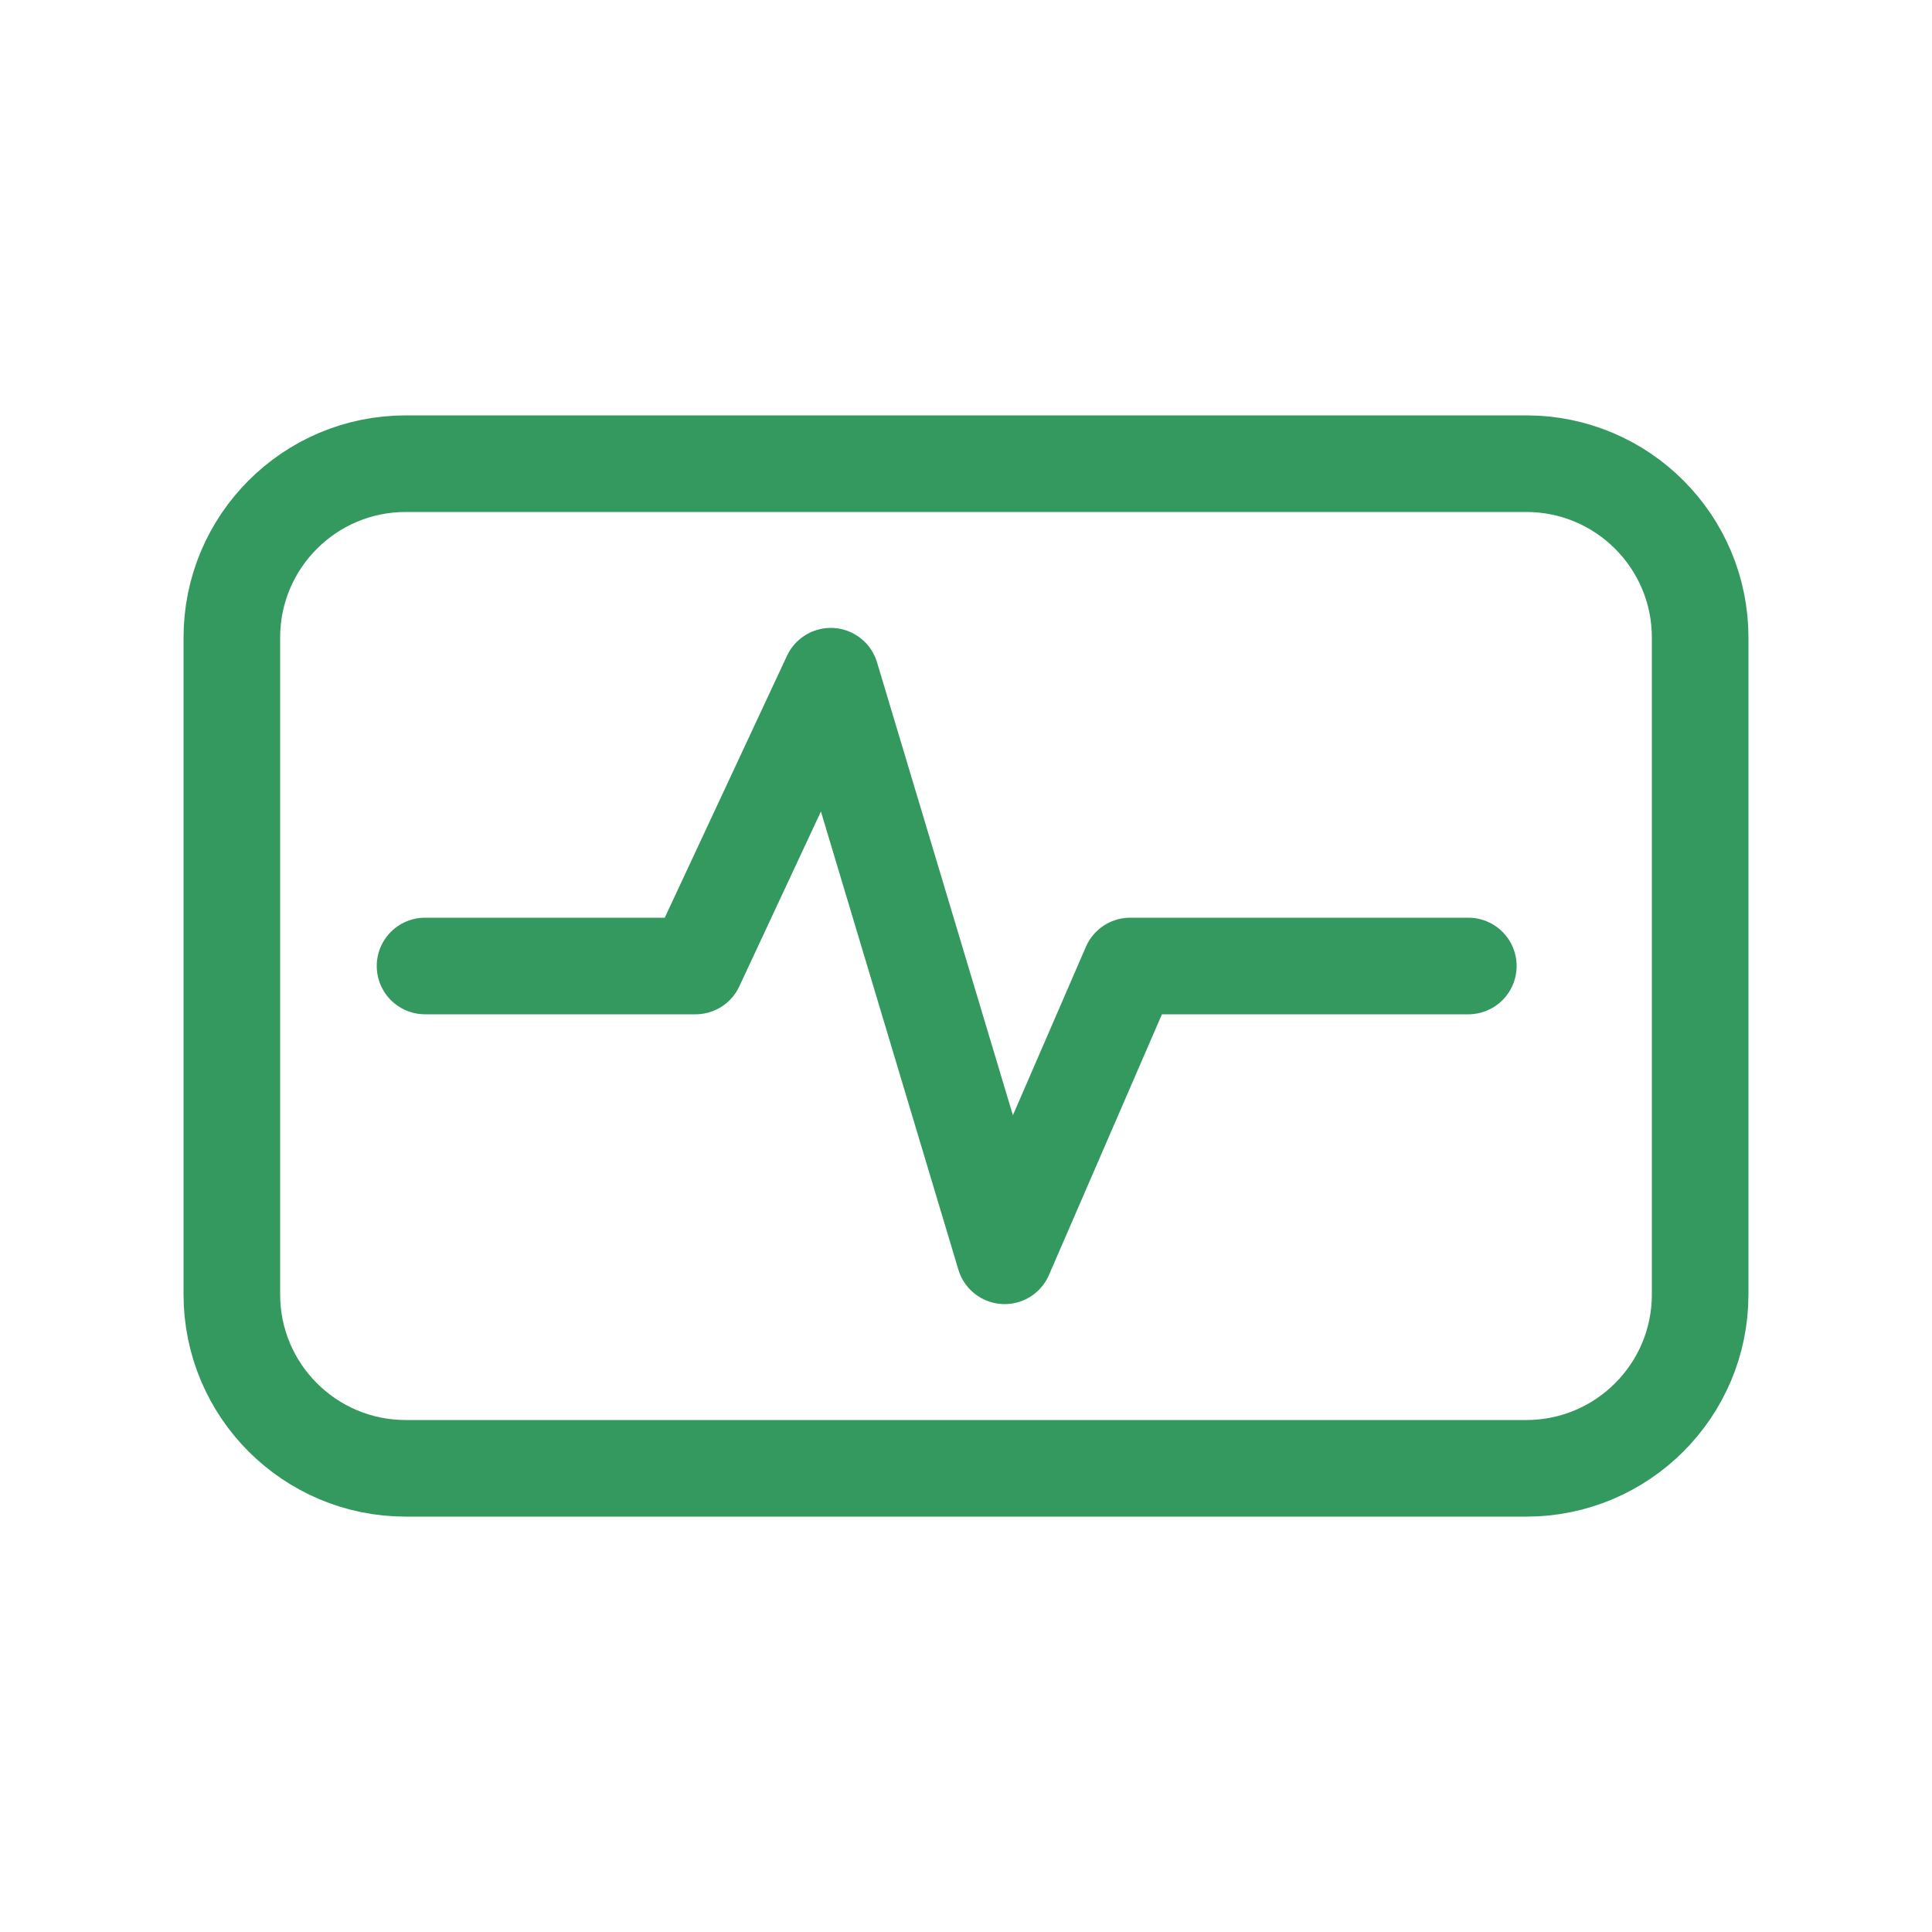
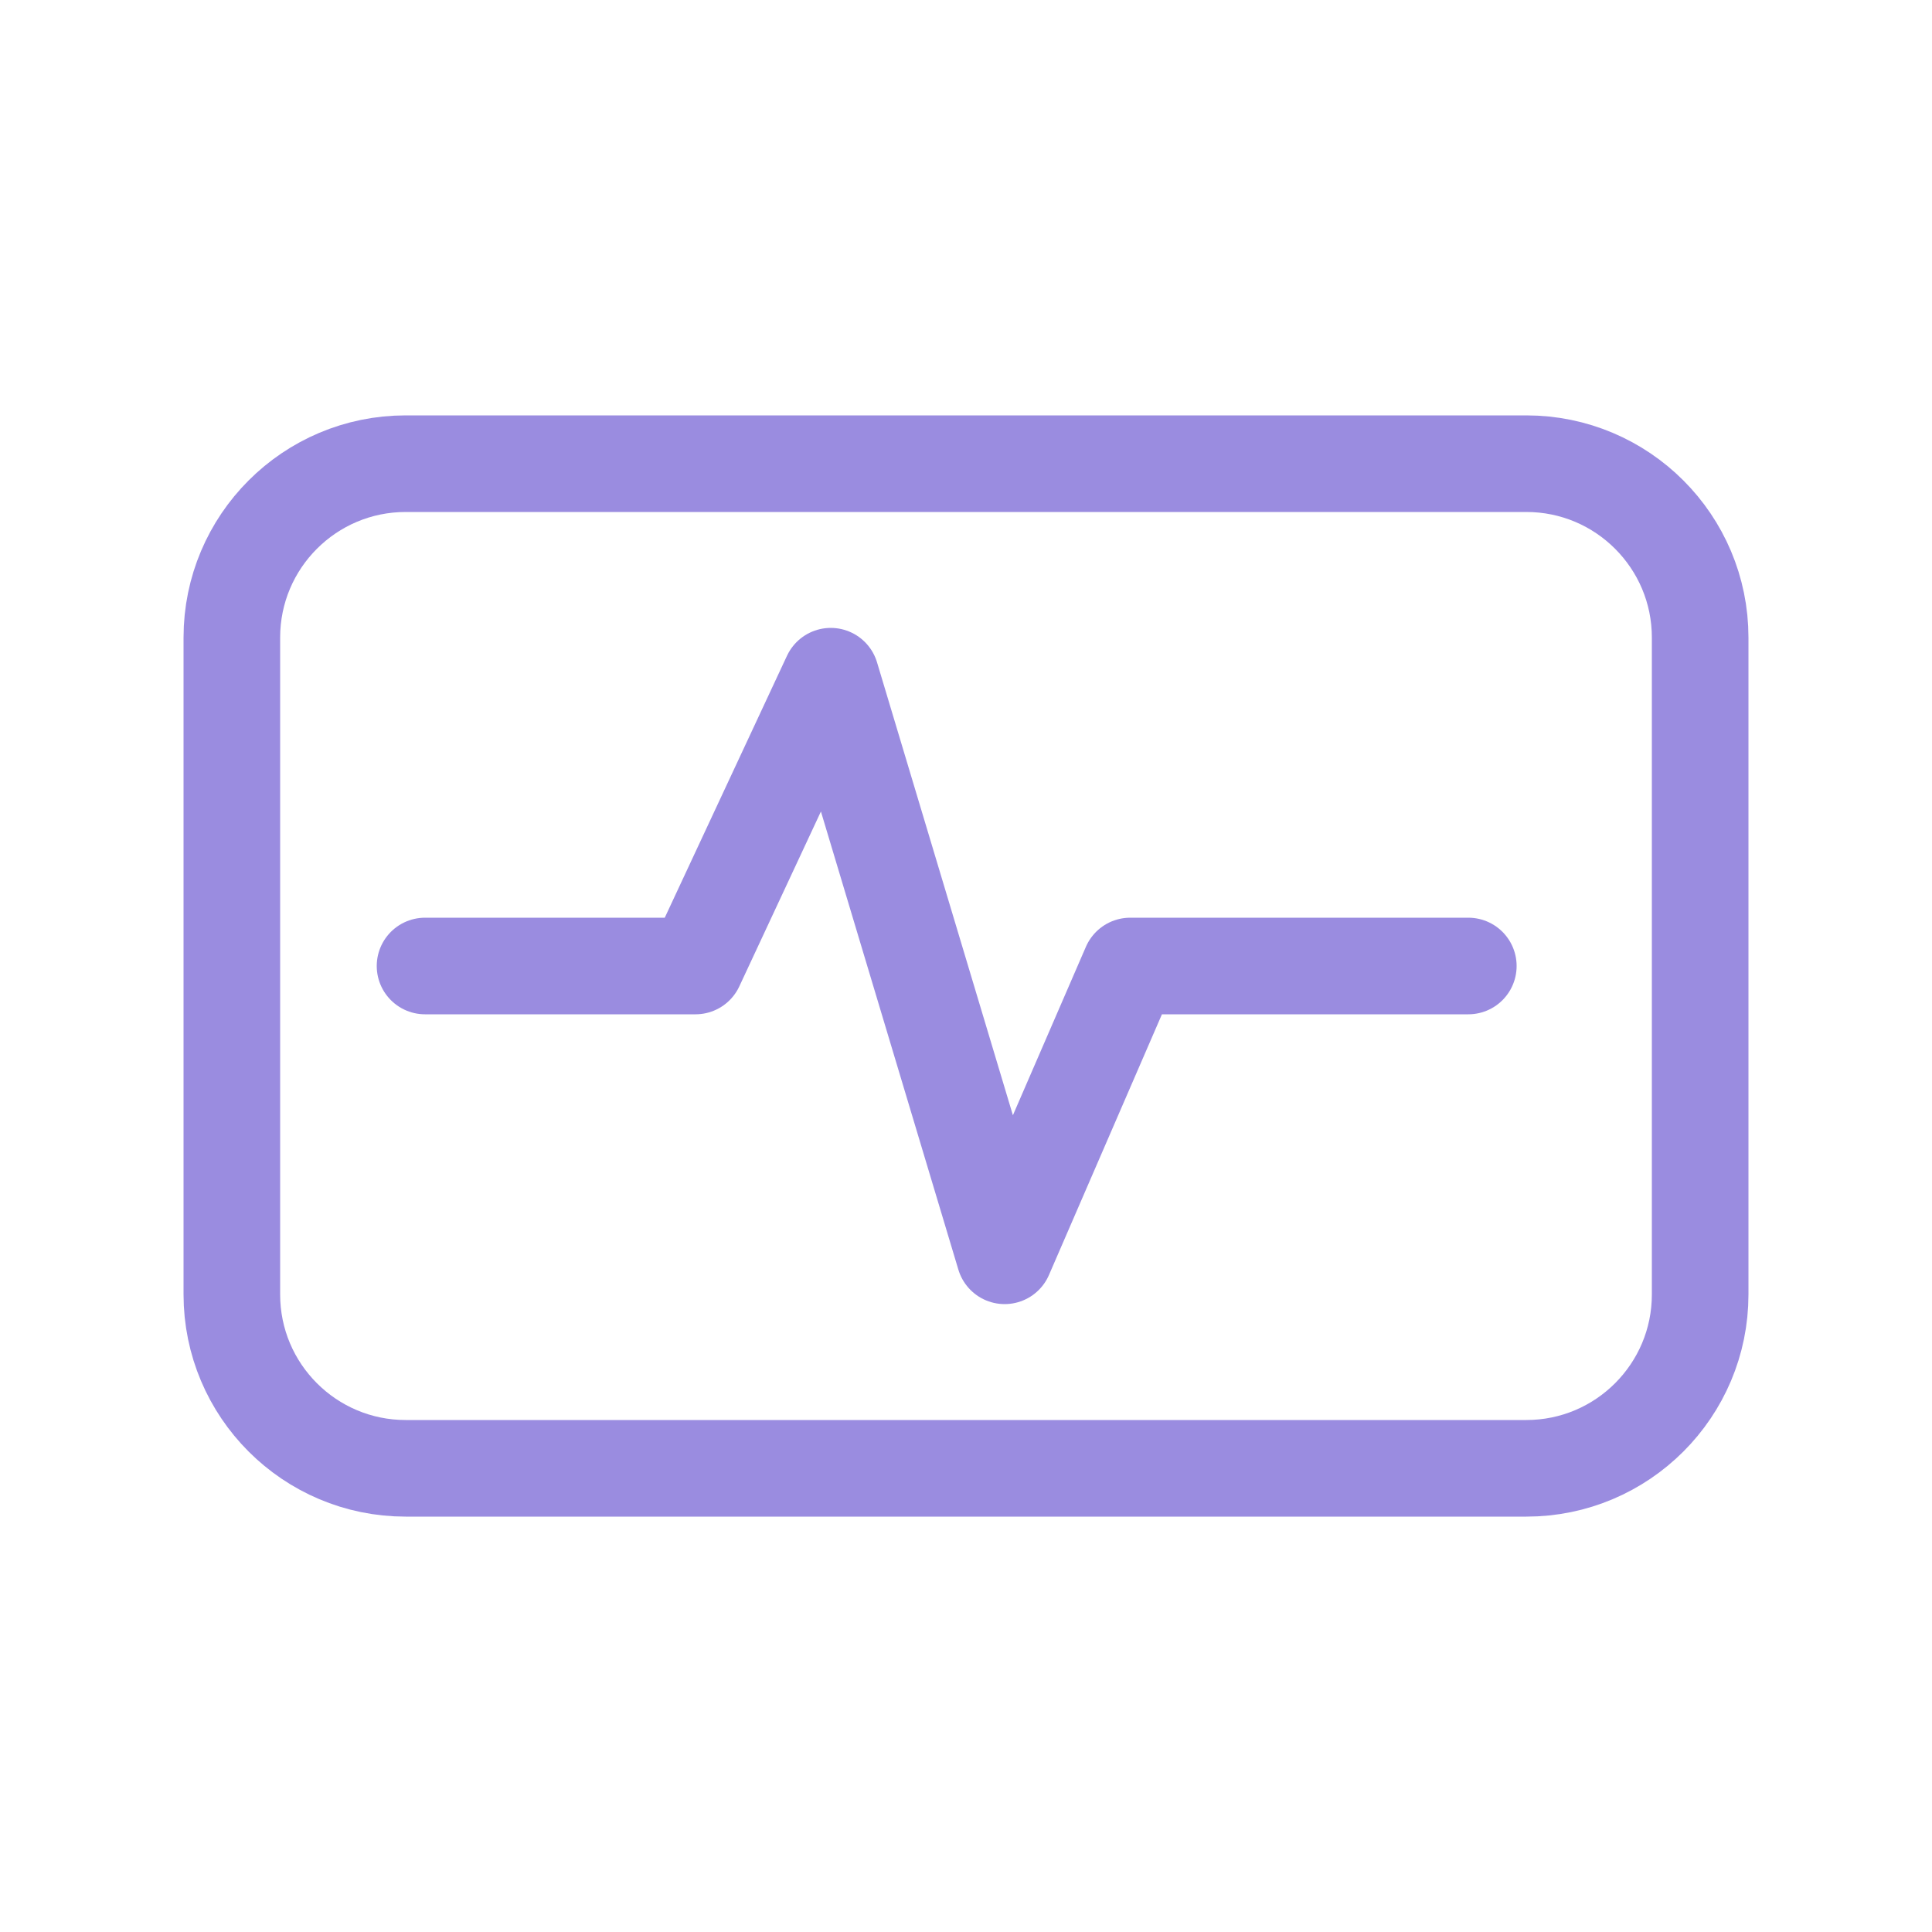
<svg xmlns="http://www.w3.org/2000/svg" viewBox="0 0 200 200">
-   <rect x="24" y="48" width="152" height="104" rx="18" fill="none" stroke="#34995e" stroke-width="10" />
-   <path d="M44 100h28l14-30 18 60 13-30h35" fill="none" stroke="#34995e" stroke-width="10" stroke-linecap="round" stroke-linejoin="round" />
+   <rect x="24" y="48" width="152" height="104" rx="18" fill="none" stroke="#9a8ce0" stroke-width="10" />
+   <path d="M44 100h28l14-30 18 60 13-30h35" fill="none" stroke="#9a8ce0" stroke-width="10" stroke-linecap="round" stroke-linejoin="round" />
</svg>
